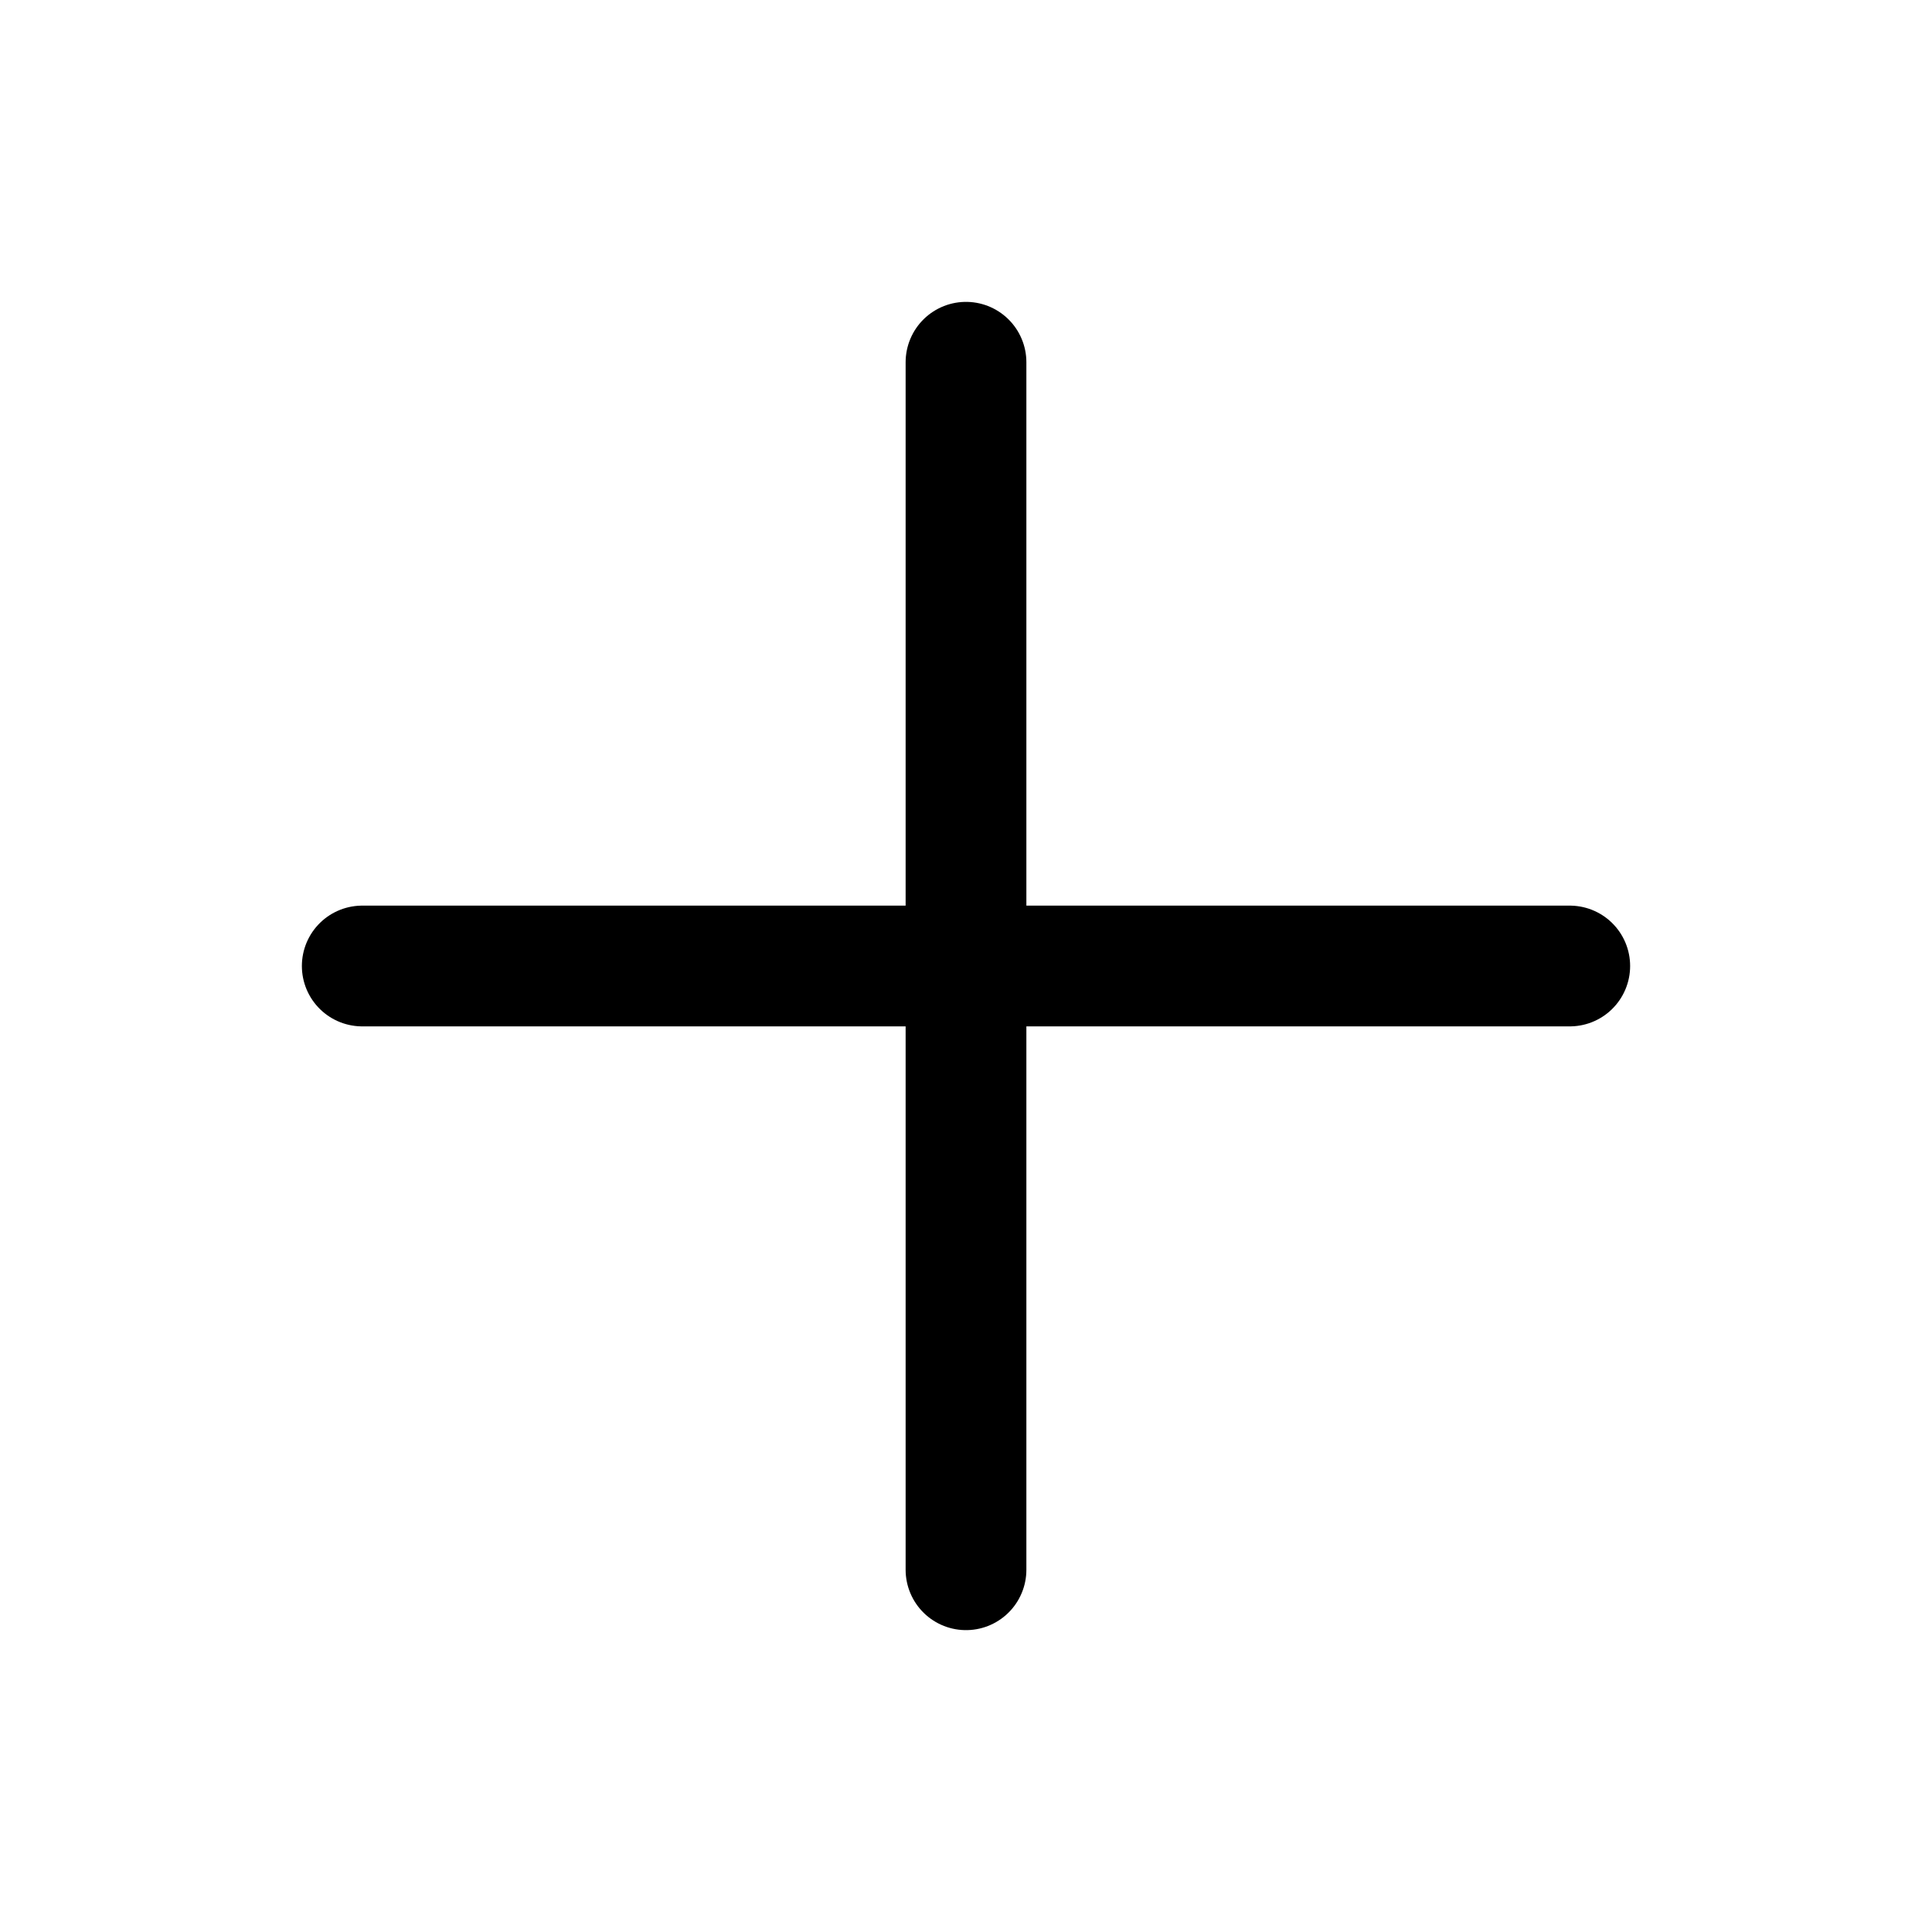
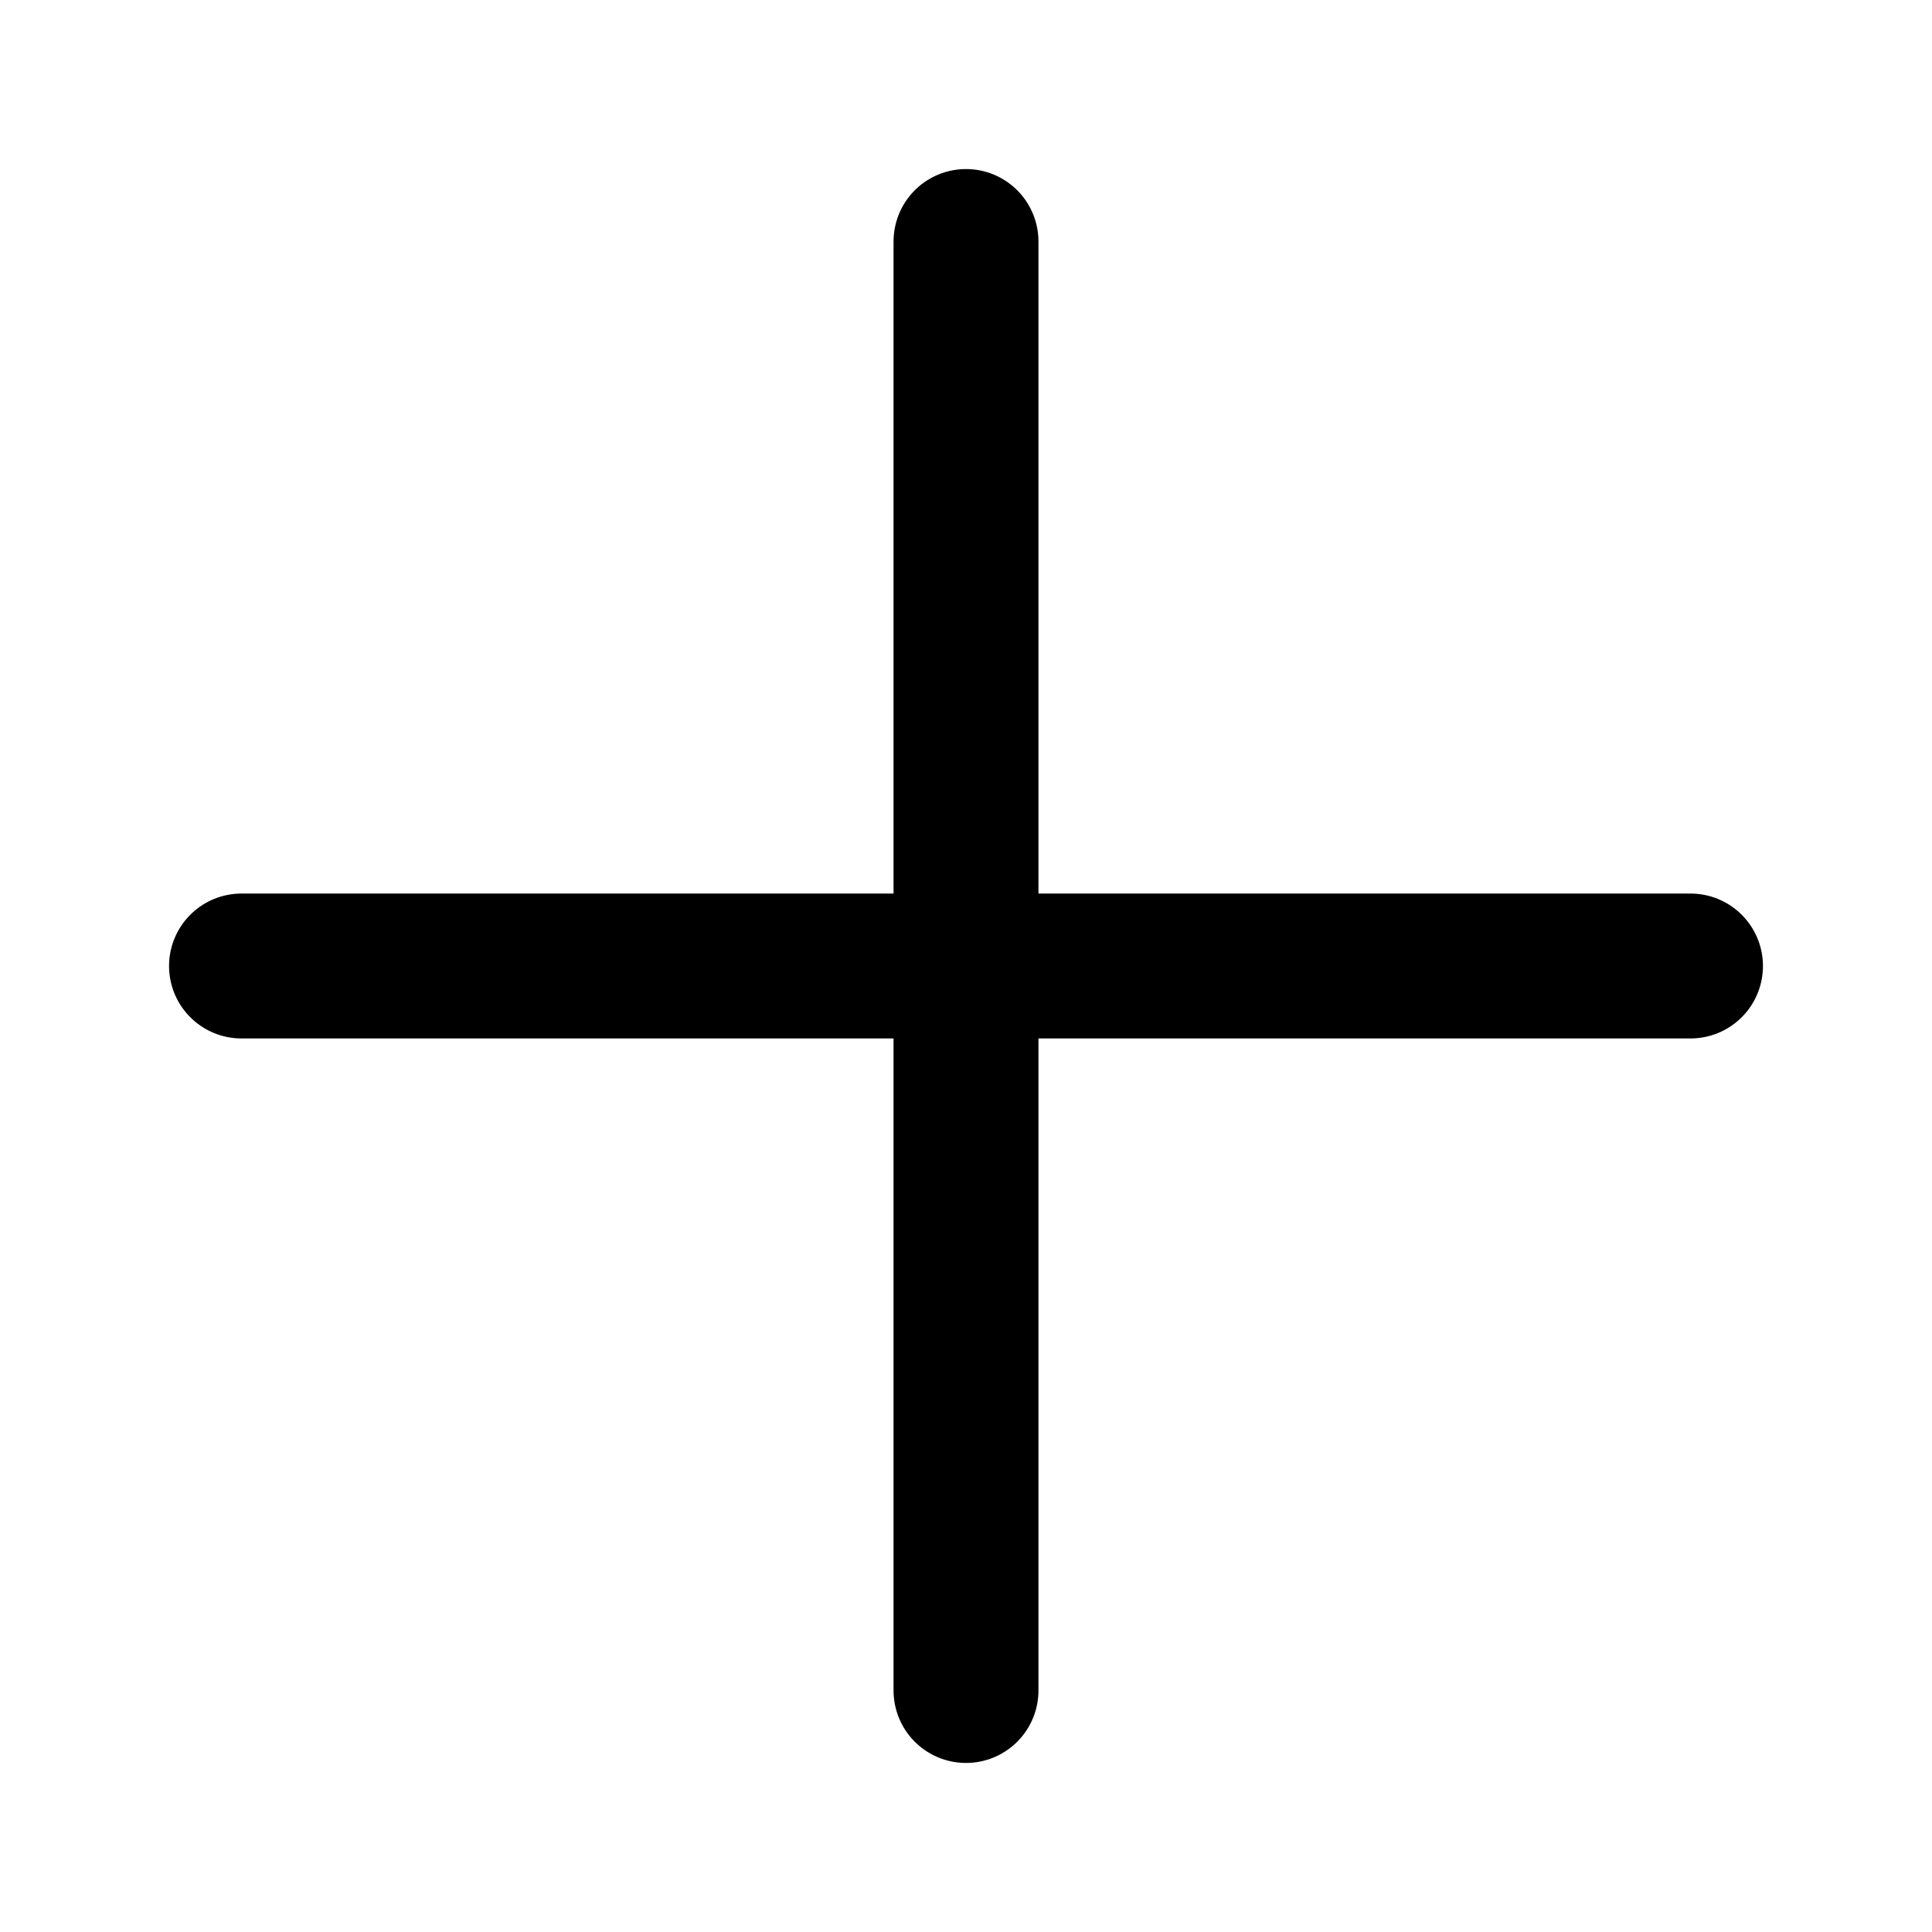
- <svg xmlns="http://www.w3.org/2000/svg" fill="none" viewBox="0 0 24 24" stroke-width="1.5" stroke="currentColor">
+ <svg xmlns="http://www.w3.org/2000/svg" fill="none" viewBox="2 2 20 20" stroke-width="1.5" stroke="currentColor">
  <path stroke-linecap="round" stroke-linejoin="round" d="M12 4.5v15m7.5-7.5h-15" />
</svg>
